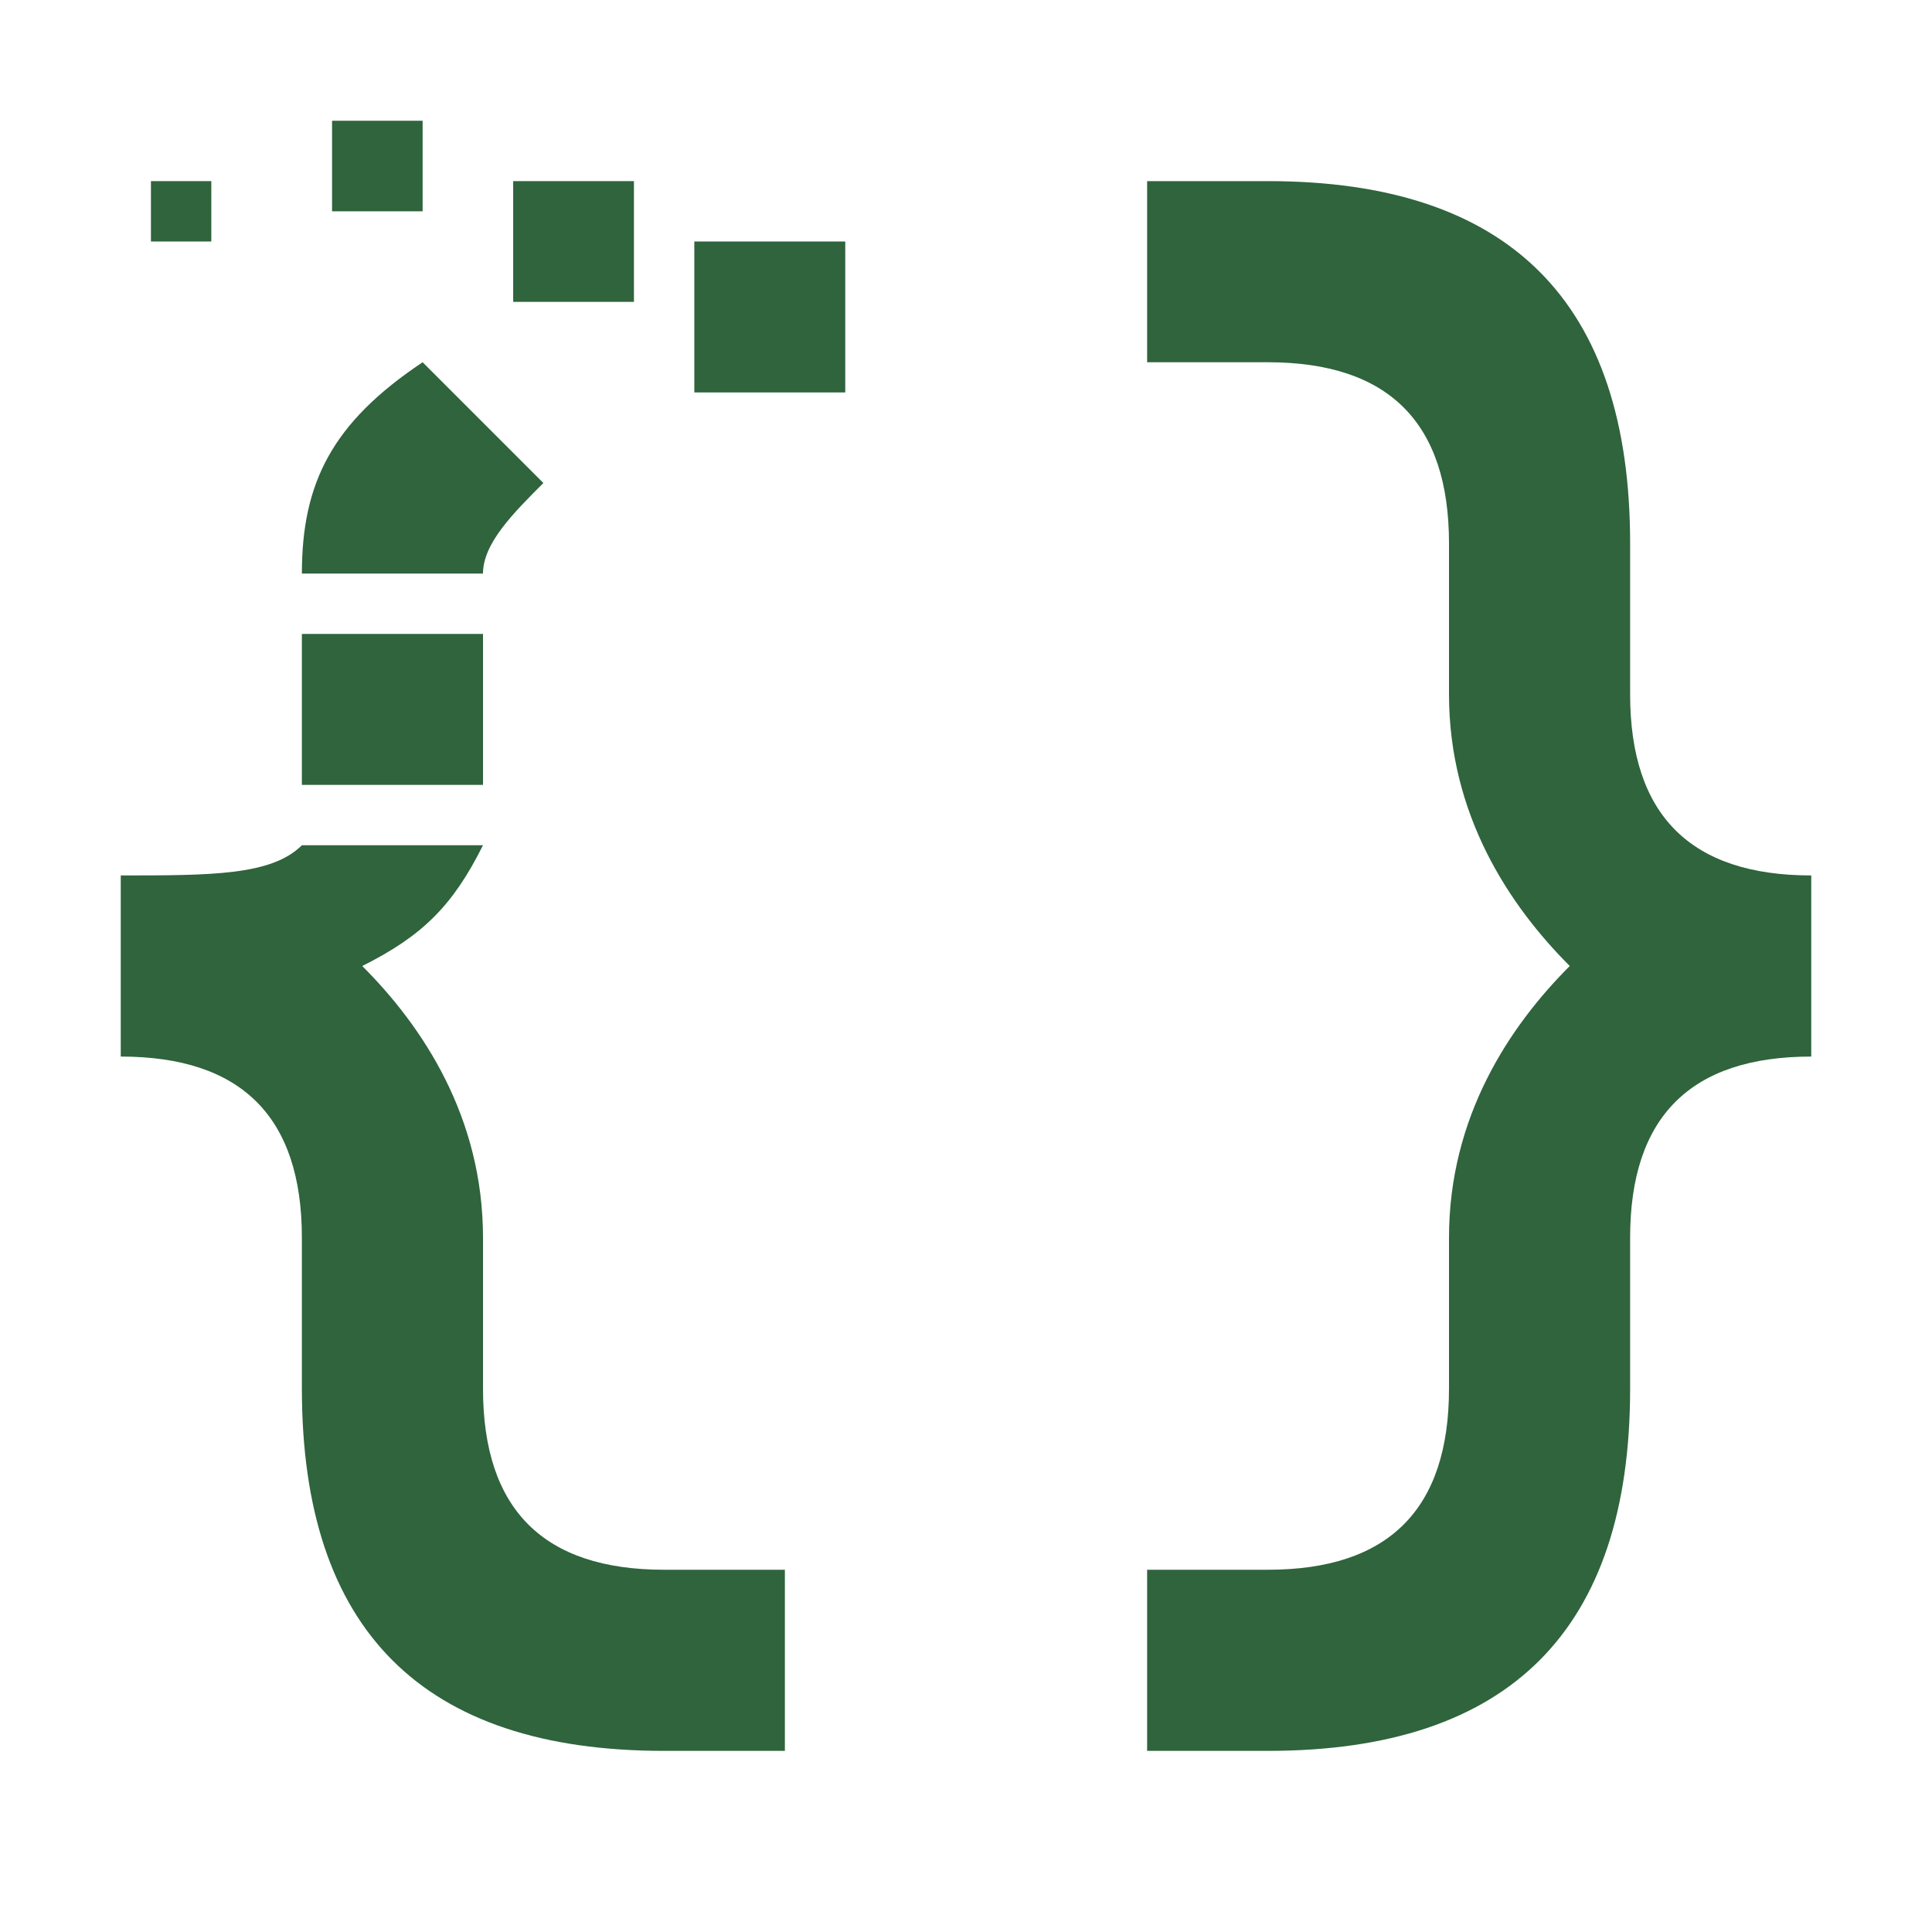
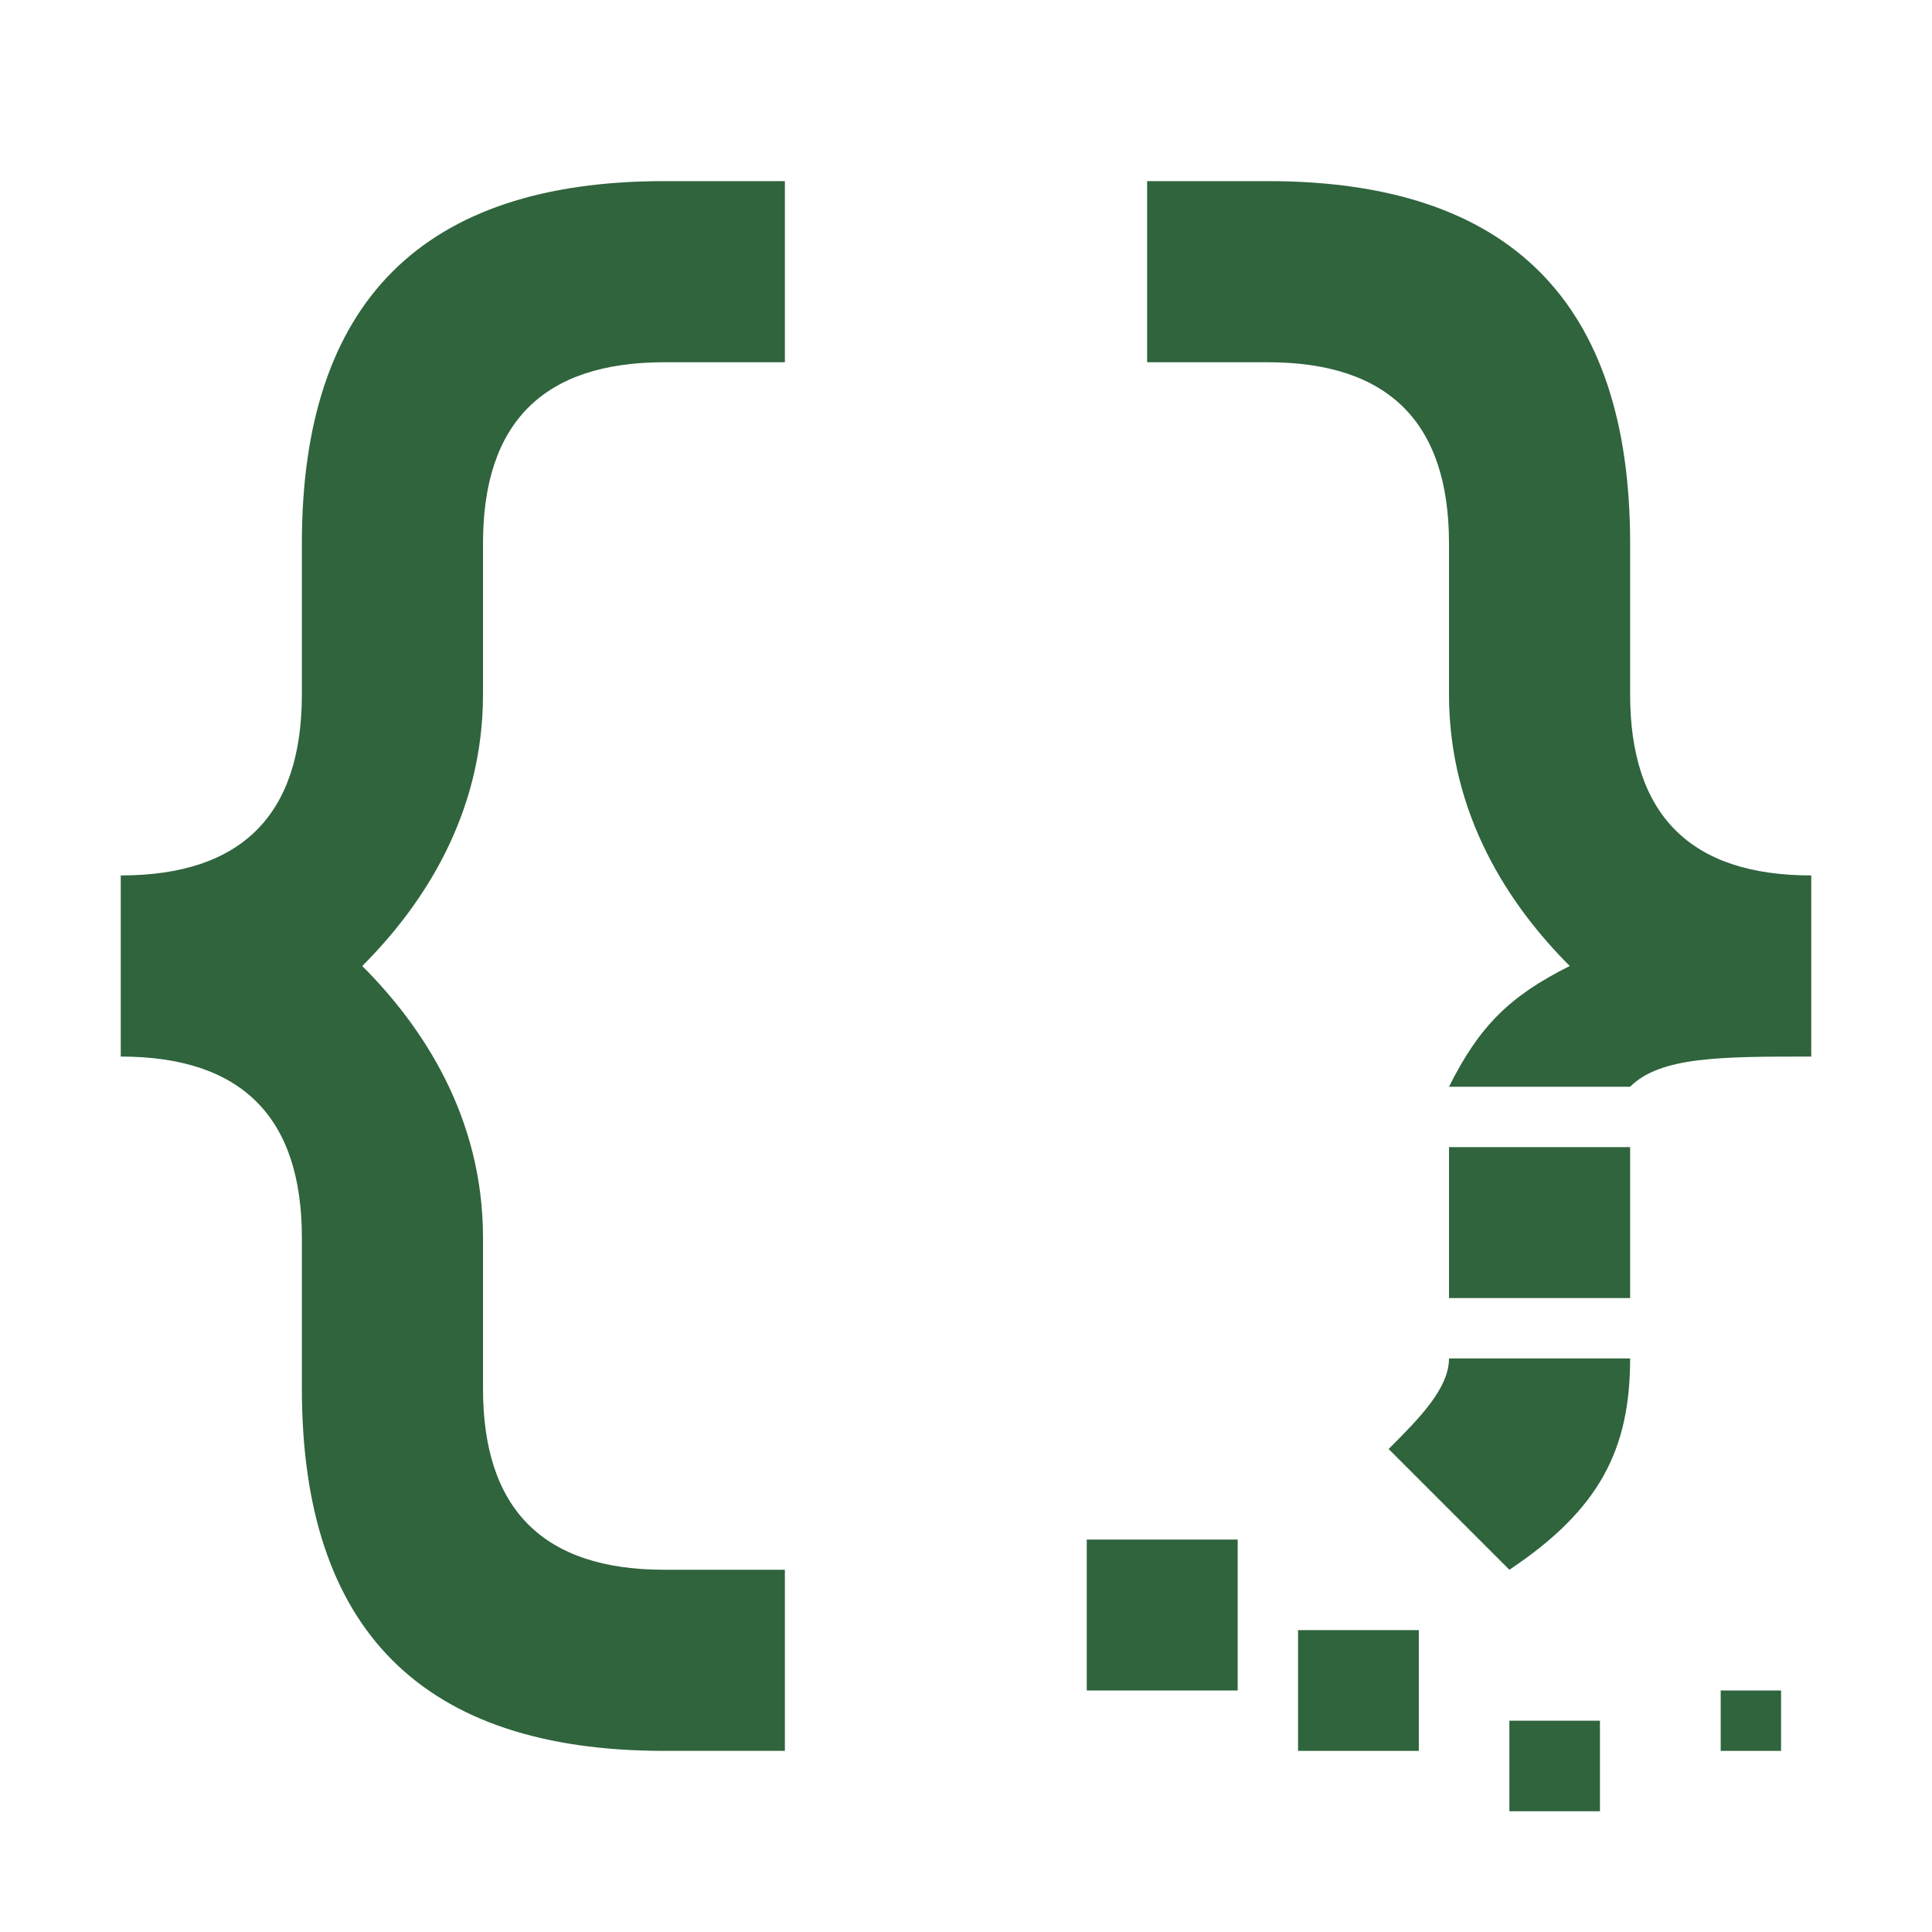
<svg xmlns="http://www.w3.org/2000/svg" viewBox="0 0 64 64" role="img" aria-labelledby="title">
-   <g fill="#2f643d">
+   <g fill="#2f643d" transform="rotate(180 32 32)">
    <rect x="5" y="6" width="2" height="2" />
    <rect x="11" y="4" width="3" height="3" />
    <rect x="17" y="6" width="4" height="4" />
    <rect x="23" y="8" width="5" height="5" />
    <path d="M14 12c-3 2-4 4-4 7h6c0-1 1-2 2-3Z" />
    <rect x="10" y="21" width="6" height="5" />
    <path d="M10 28c-1 1-3 1-6 1v6c4 0 6 2 6 6v5c0 8 4 12 12 12h4v-6h-4c-4 0-6-2-6-6v-5c0-4-2-7-4-9c2-1 3-2 4-4Z" />
    <path d="M38 6h4c8 0 12 4 12 12v5c0 4 2 6 6 6v6c-4 0-6 2-6 6v5c0 8-4 12-12 12h-4v-6h4c4 0 6-2 6-6v-5c0-4 2-7 4-9c-2-2-4-5-4-9v-5c0-4-2-6-6-6h-4Z" />
  </g>
</svg>
